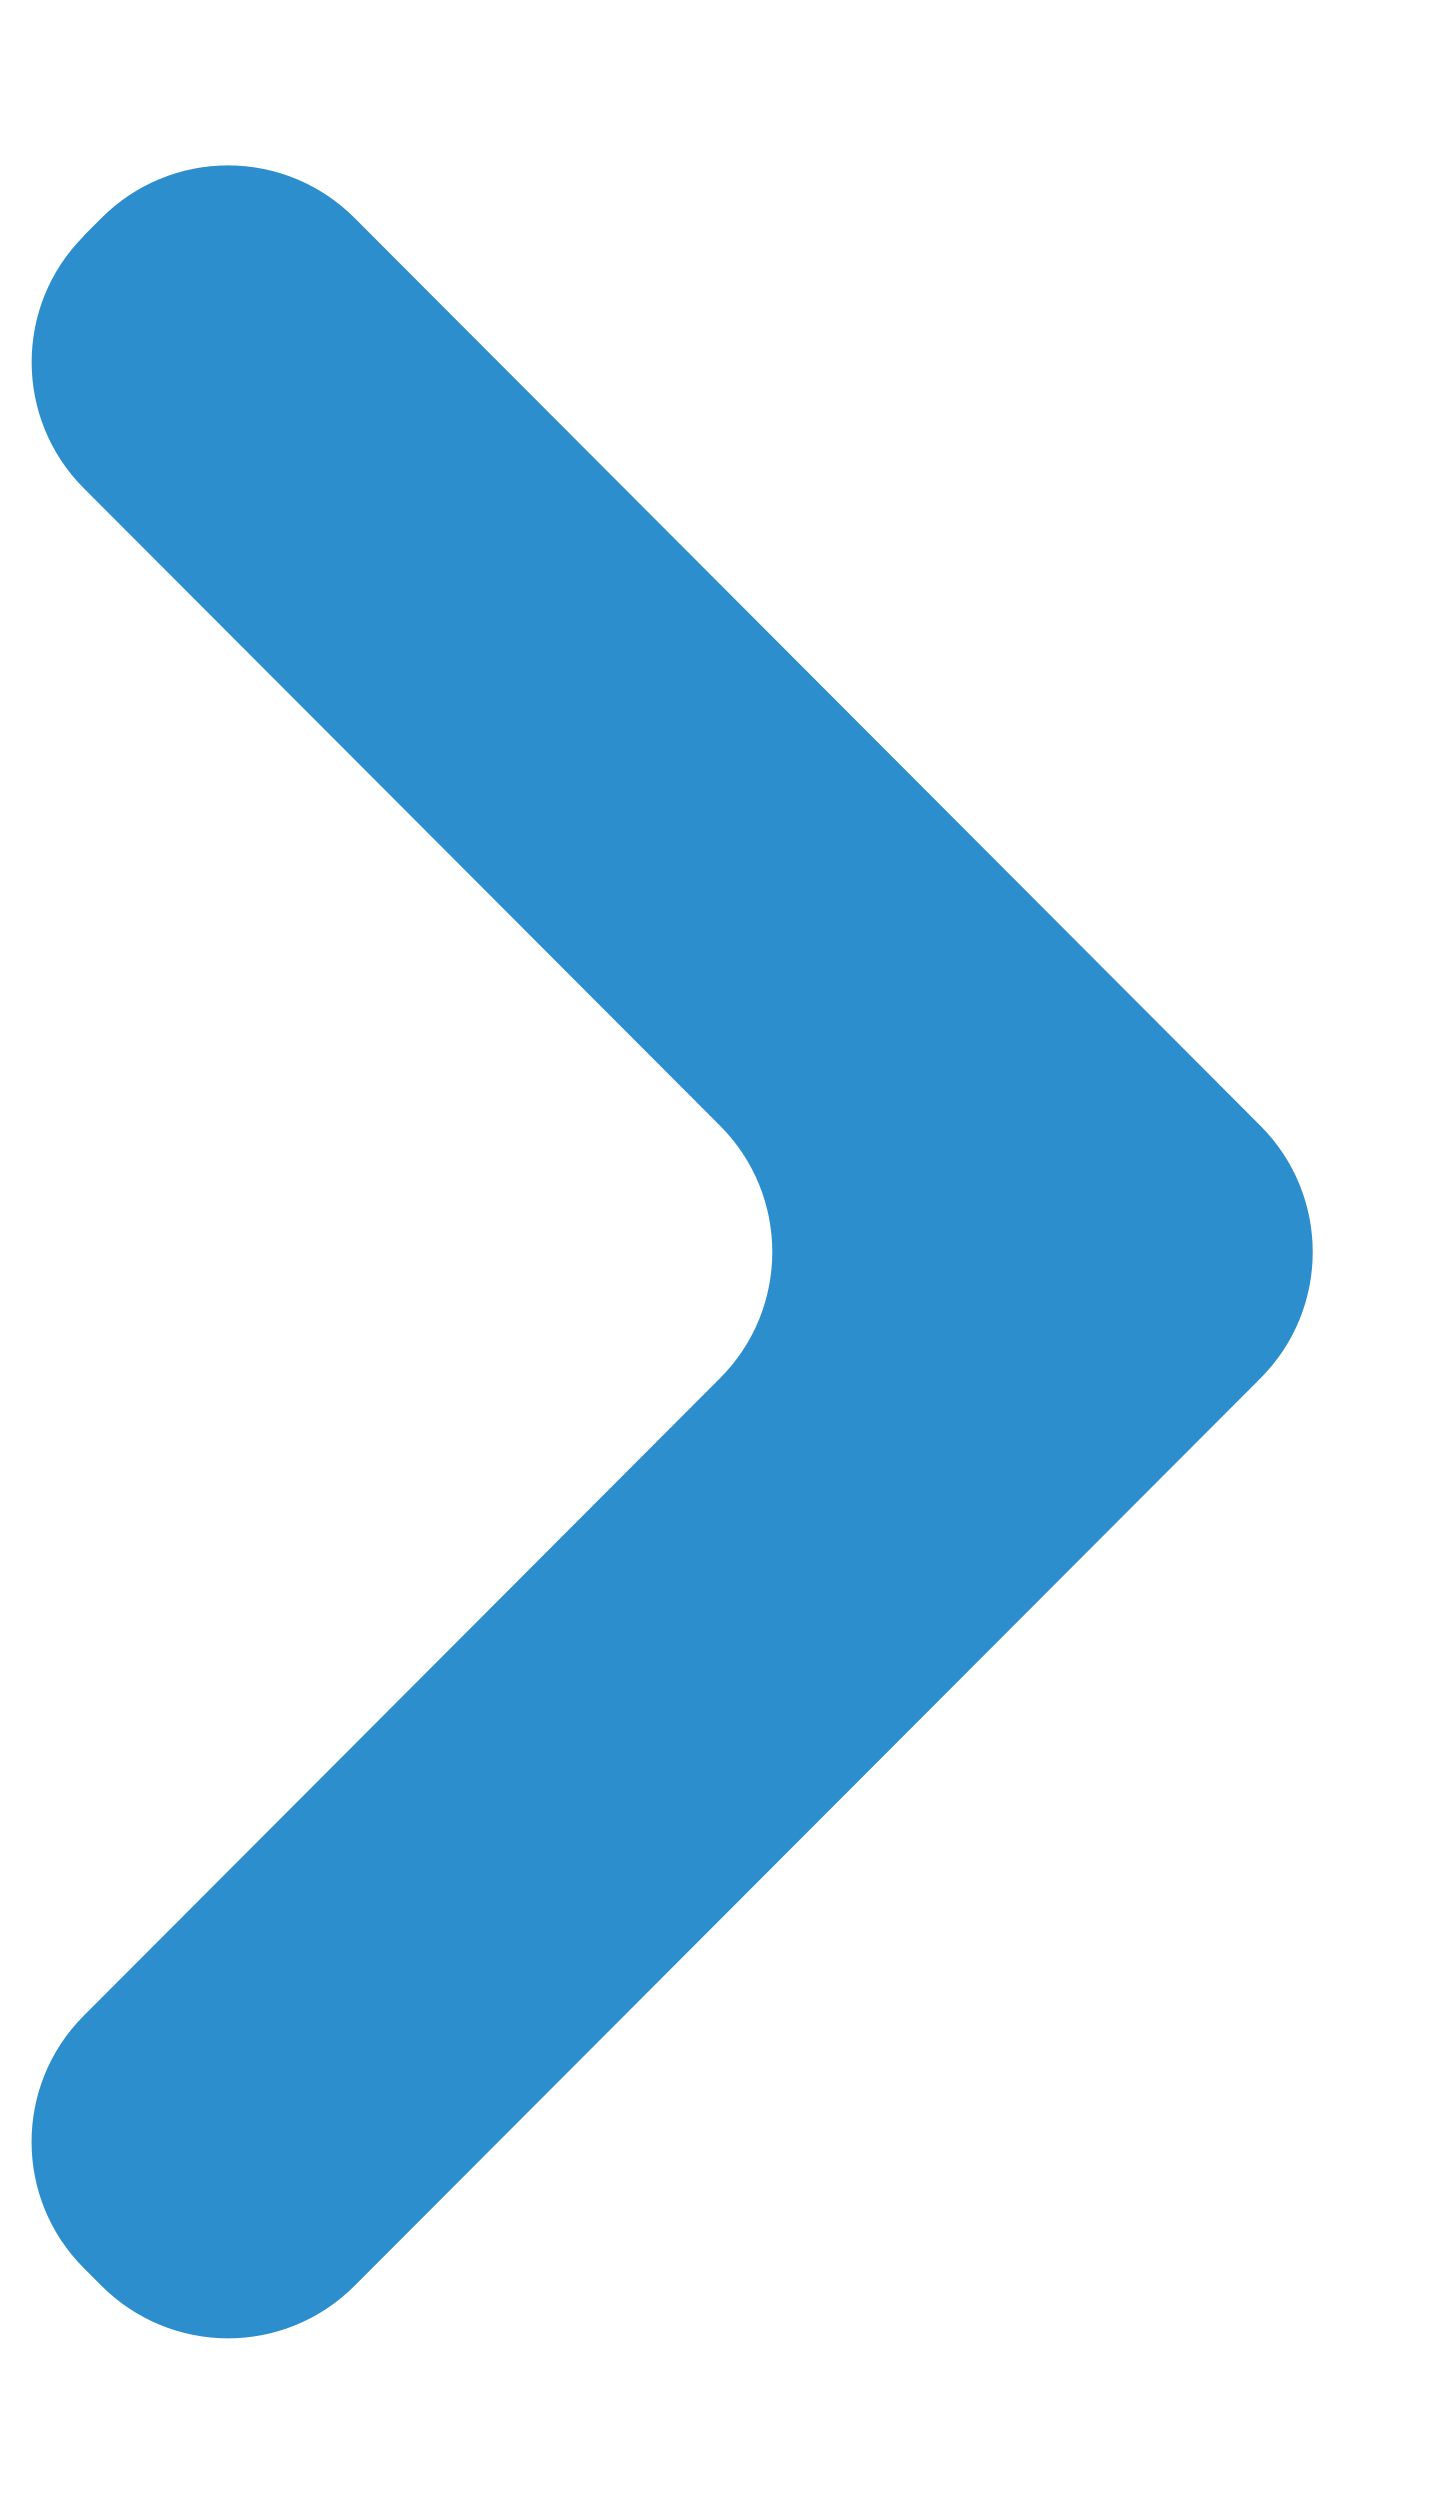
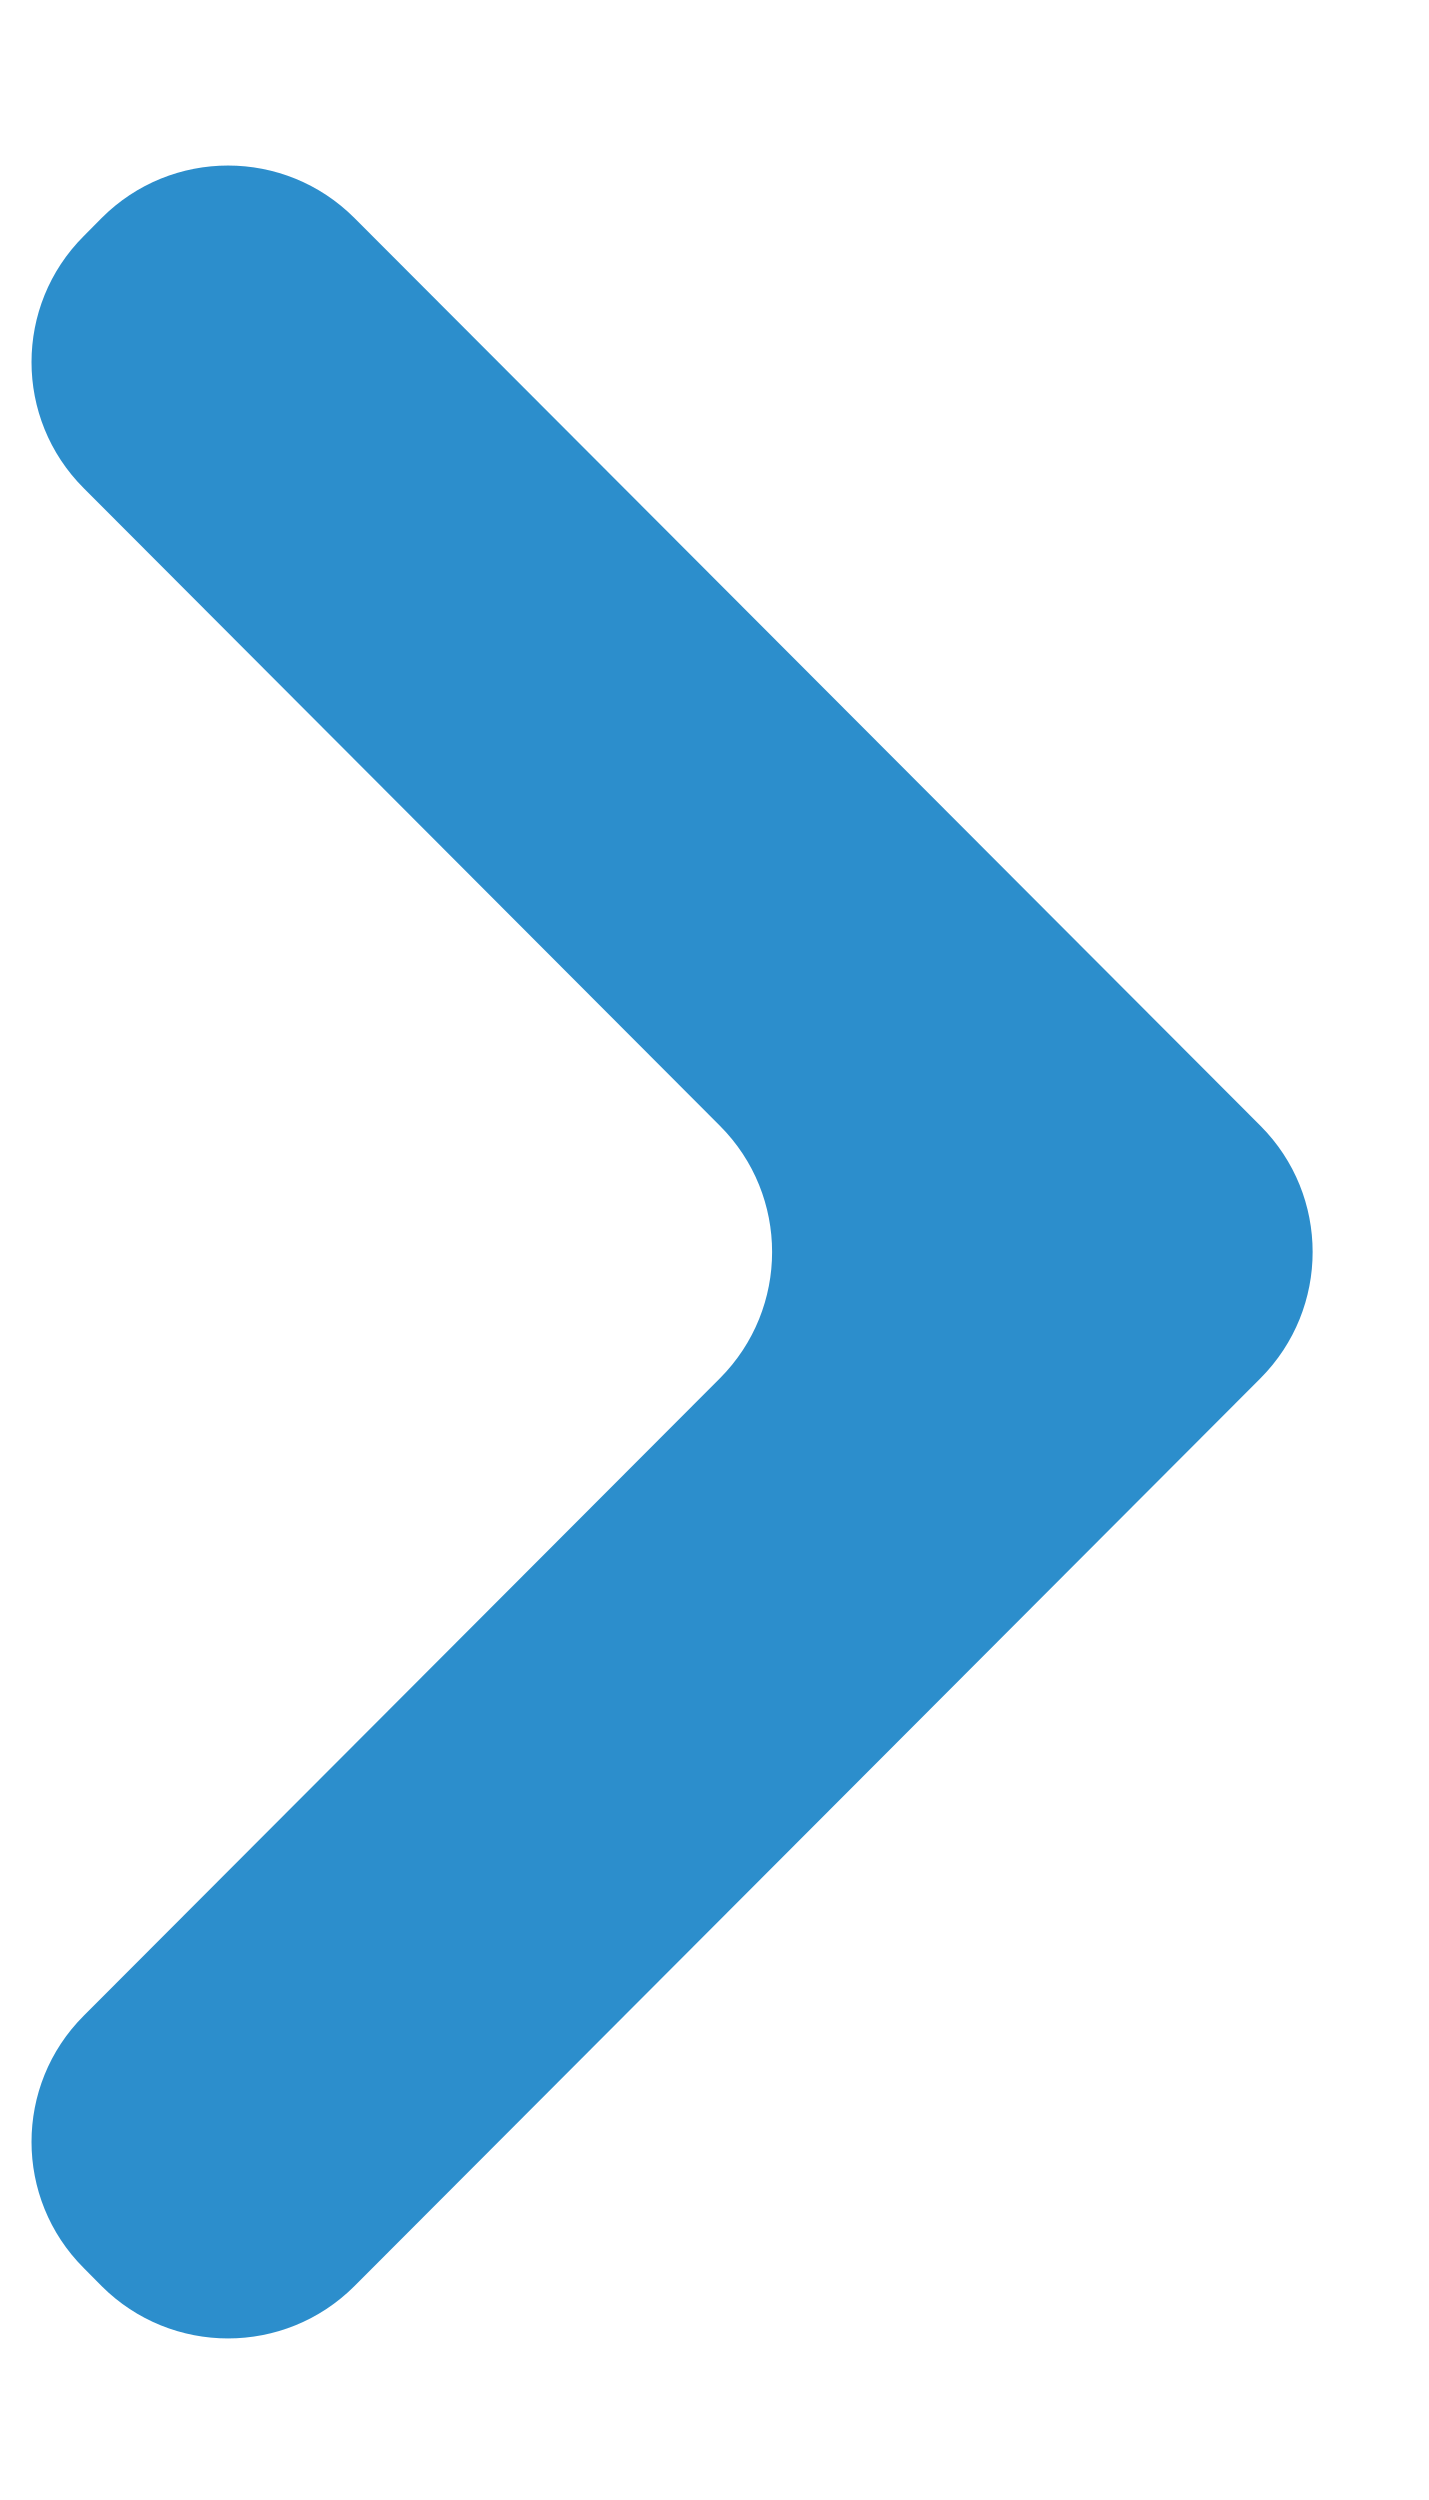
- <svg xmlns="http://www.w3.org/2000/svg" width="8" height="14" fill="none">
-   <path fill-rule="evenodd" clip-rule="evenodd" d="M.469 1.322a1 1 0 000 1.412l3.563 3.57a1 1 0 010 1.414l-3.563 3.57a1 1 0 000 1.413l.1.1a1 1 0 001.416 0l5.074-5.083a1 1 0 000-1.413L1.985 1.22a1 1 0 00-1.416 0l-.1.1z" fill="#2C8ECC" />
+ <svg xmlns="http://www.w3.org/2000/svg" width="8" height="14" viewBox="0 0 8 14" fill="none">
+   <path fill-rule="evenodd" clip-rule="evenodd" d="M0.469 1.322C0.079 1.712 0.079 2.344 0.469 2.734L4.032 6.305C4.421 6.695 4.421 7.327 4.032 7.718L0.469 11.288C0.079 11.678 0.079 12.311 0.469 12.701L0.569 12.802C0.96 13.193 1.594 13.193 1.985 12.802L7.059 7.718C7.448 7.327 7.448 6.695 7.059 6.305L1.985 1.221C1.594 0.829 0.96 0.829 0.569 1.221L0.469 1.322Z" fill="#2C8ECC" />
</svg>
